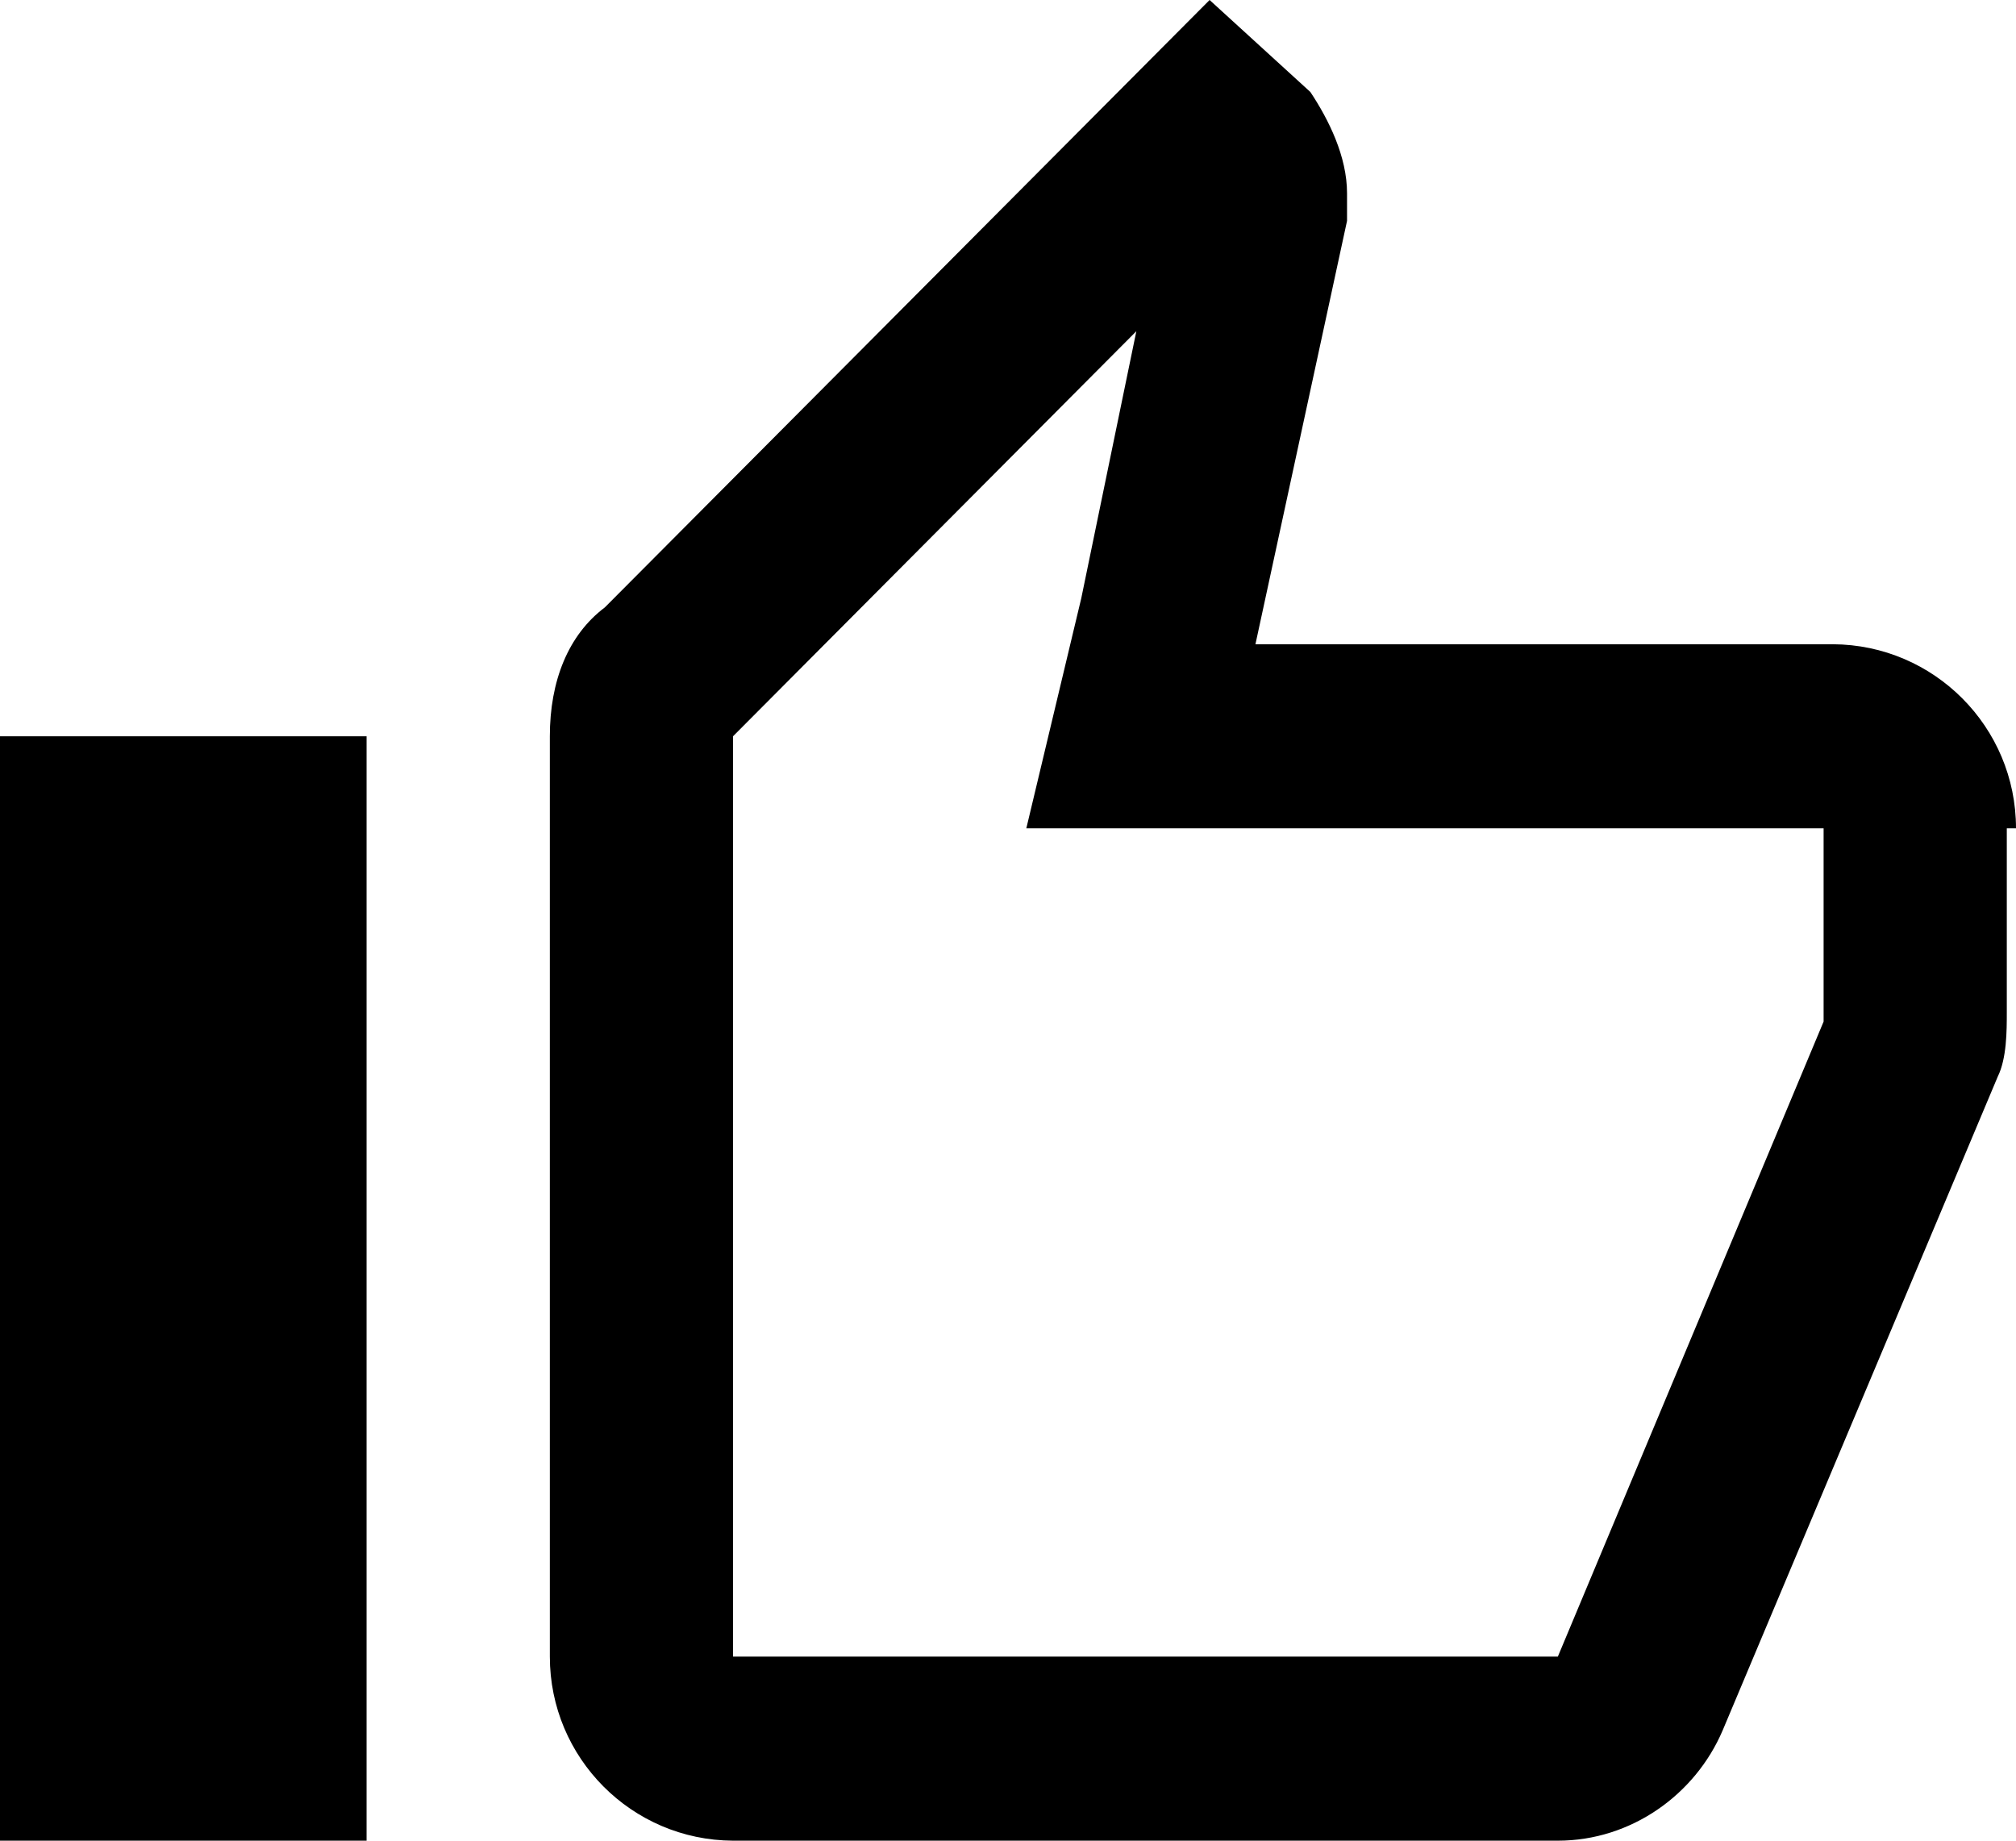
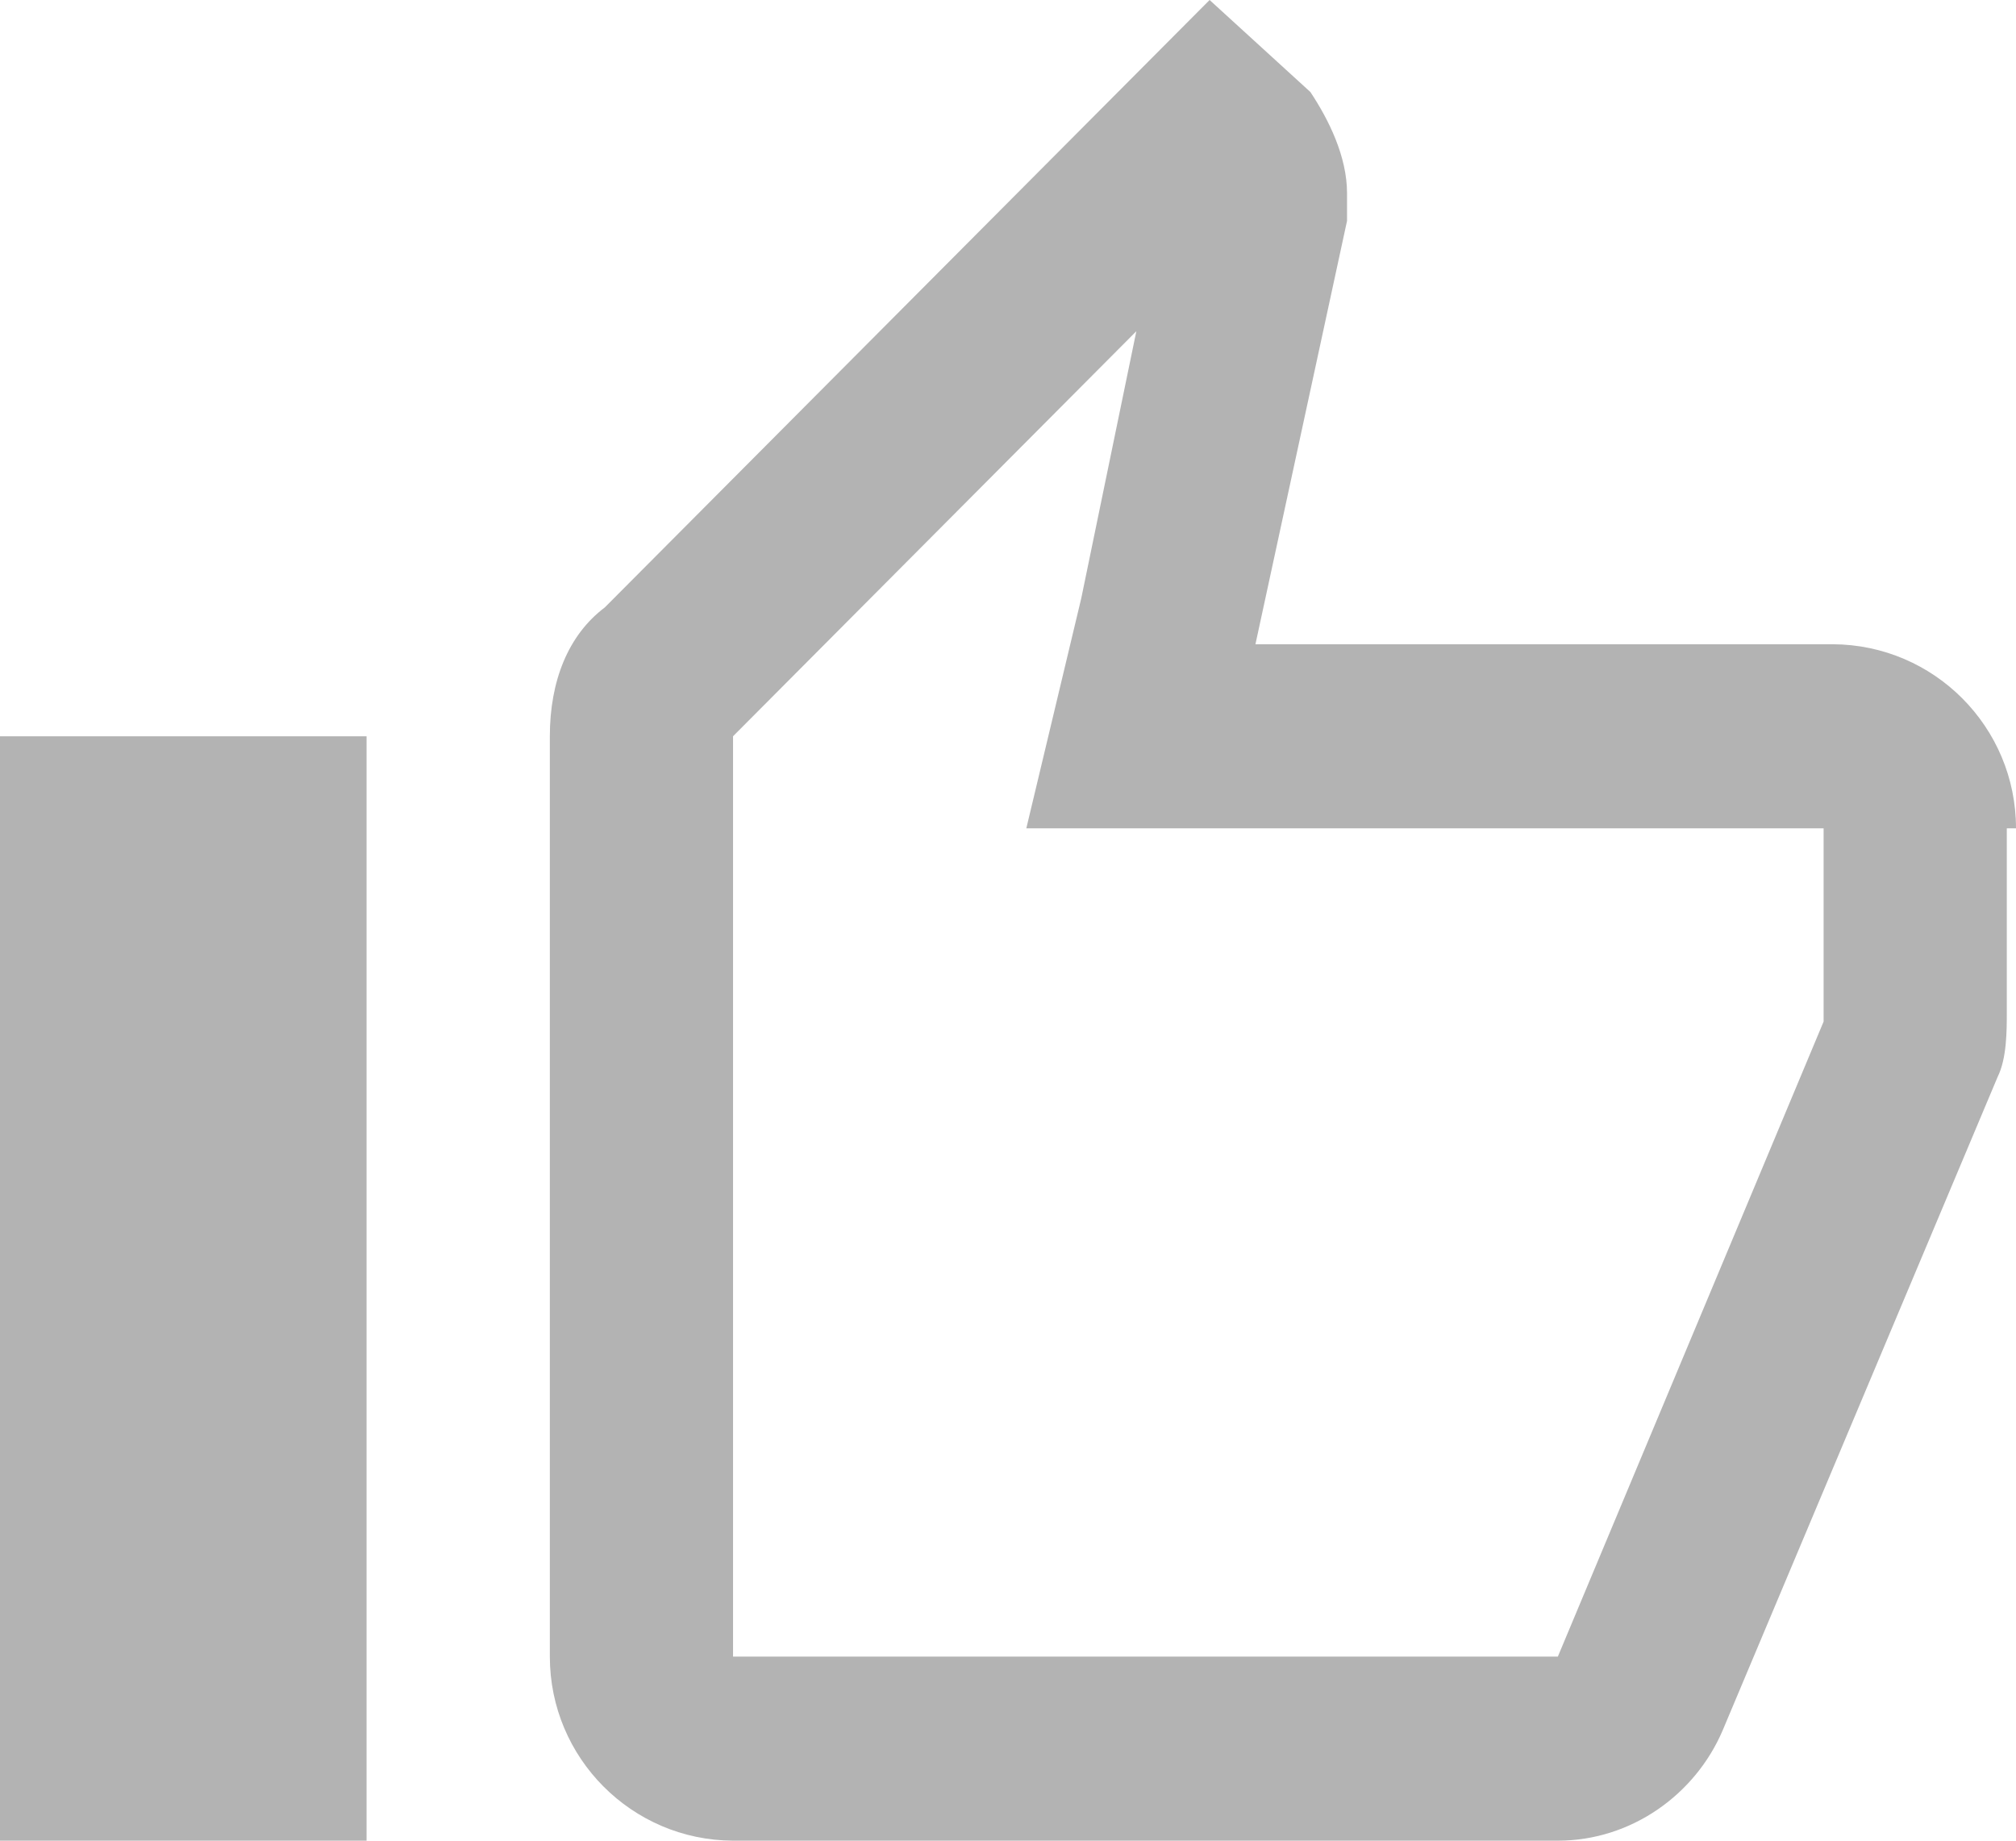
- <svg width="23" height="21">
-   <path d="m12.964 3.78-.628 3.045-.627 2.625h9.096v2.205L17.773 18.9h-9.41V8.4l4.6-4.62ZM2.09 10.5v8.4-8.4ZM13.8 0 6.9 6.93c-.418.315-.627.84-.627 1.47v10.5a2.1 2.1 0 0 0 2.09 2.1h9.41c.836 0 1.568-.525 1.881-1.26l3.137-7.455c.104-.21.104-.525.104-.735v-2.1H23a2.1 2.1 0 0 0-2.09-2.1h-6.587l1.045-4.83v-.315c0-.42-.209-.84-.418-1.155L13.8 0ZM4.182 8.4H0V21h4.182V8.4Z" />
+ <svg xmlns="http://www.w3.org/2000/svg" width="23" height="21" fill="currentColor">
+   <path opacity=".3" d="m12.964 3.78-.628 3.045-.627 2.625h9.096v2.205L17.773 18.9h-9.41V8.4l4.6-4.62ZM2.09 10.5v8.4-8.4ZM13.8 0 6.9 6.93c-.418.315-.627.84-.627 1.47v10.5a2.1 2.1 0 0 0 2.09 2.1h9.41c.836 0 1.568-.525 1.881-1.26l3.137-7.455c.104-.21.104-.525.104-.735v-2.1H23a2.1 2.1 0 0 0-2.09-2.1h-6.587l1.045-4.83v-.315c0-.42-.209-.84-.418-1.155L13.8 0ZM4.182 8.4H0V21h4.182V8.4Z" />
</svg>
